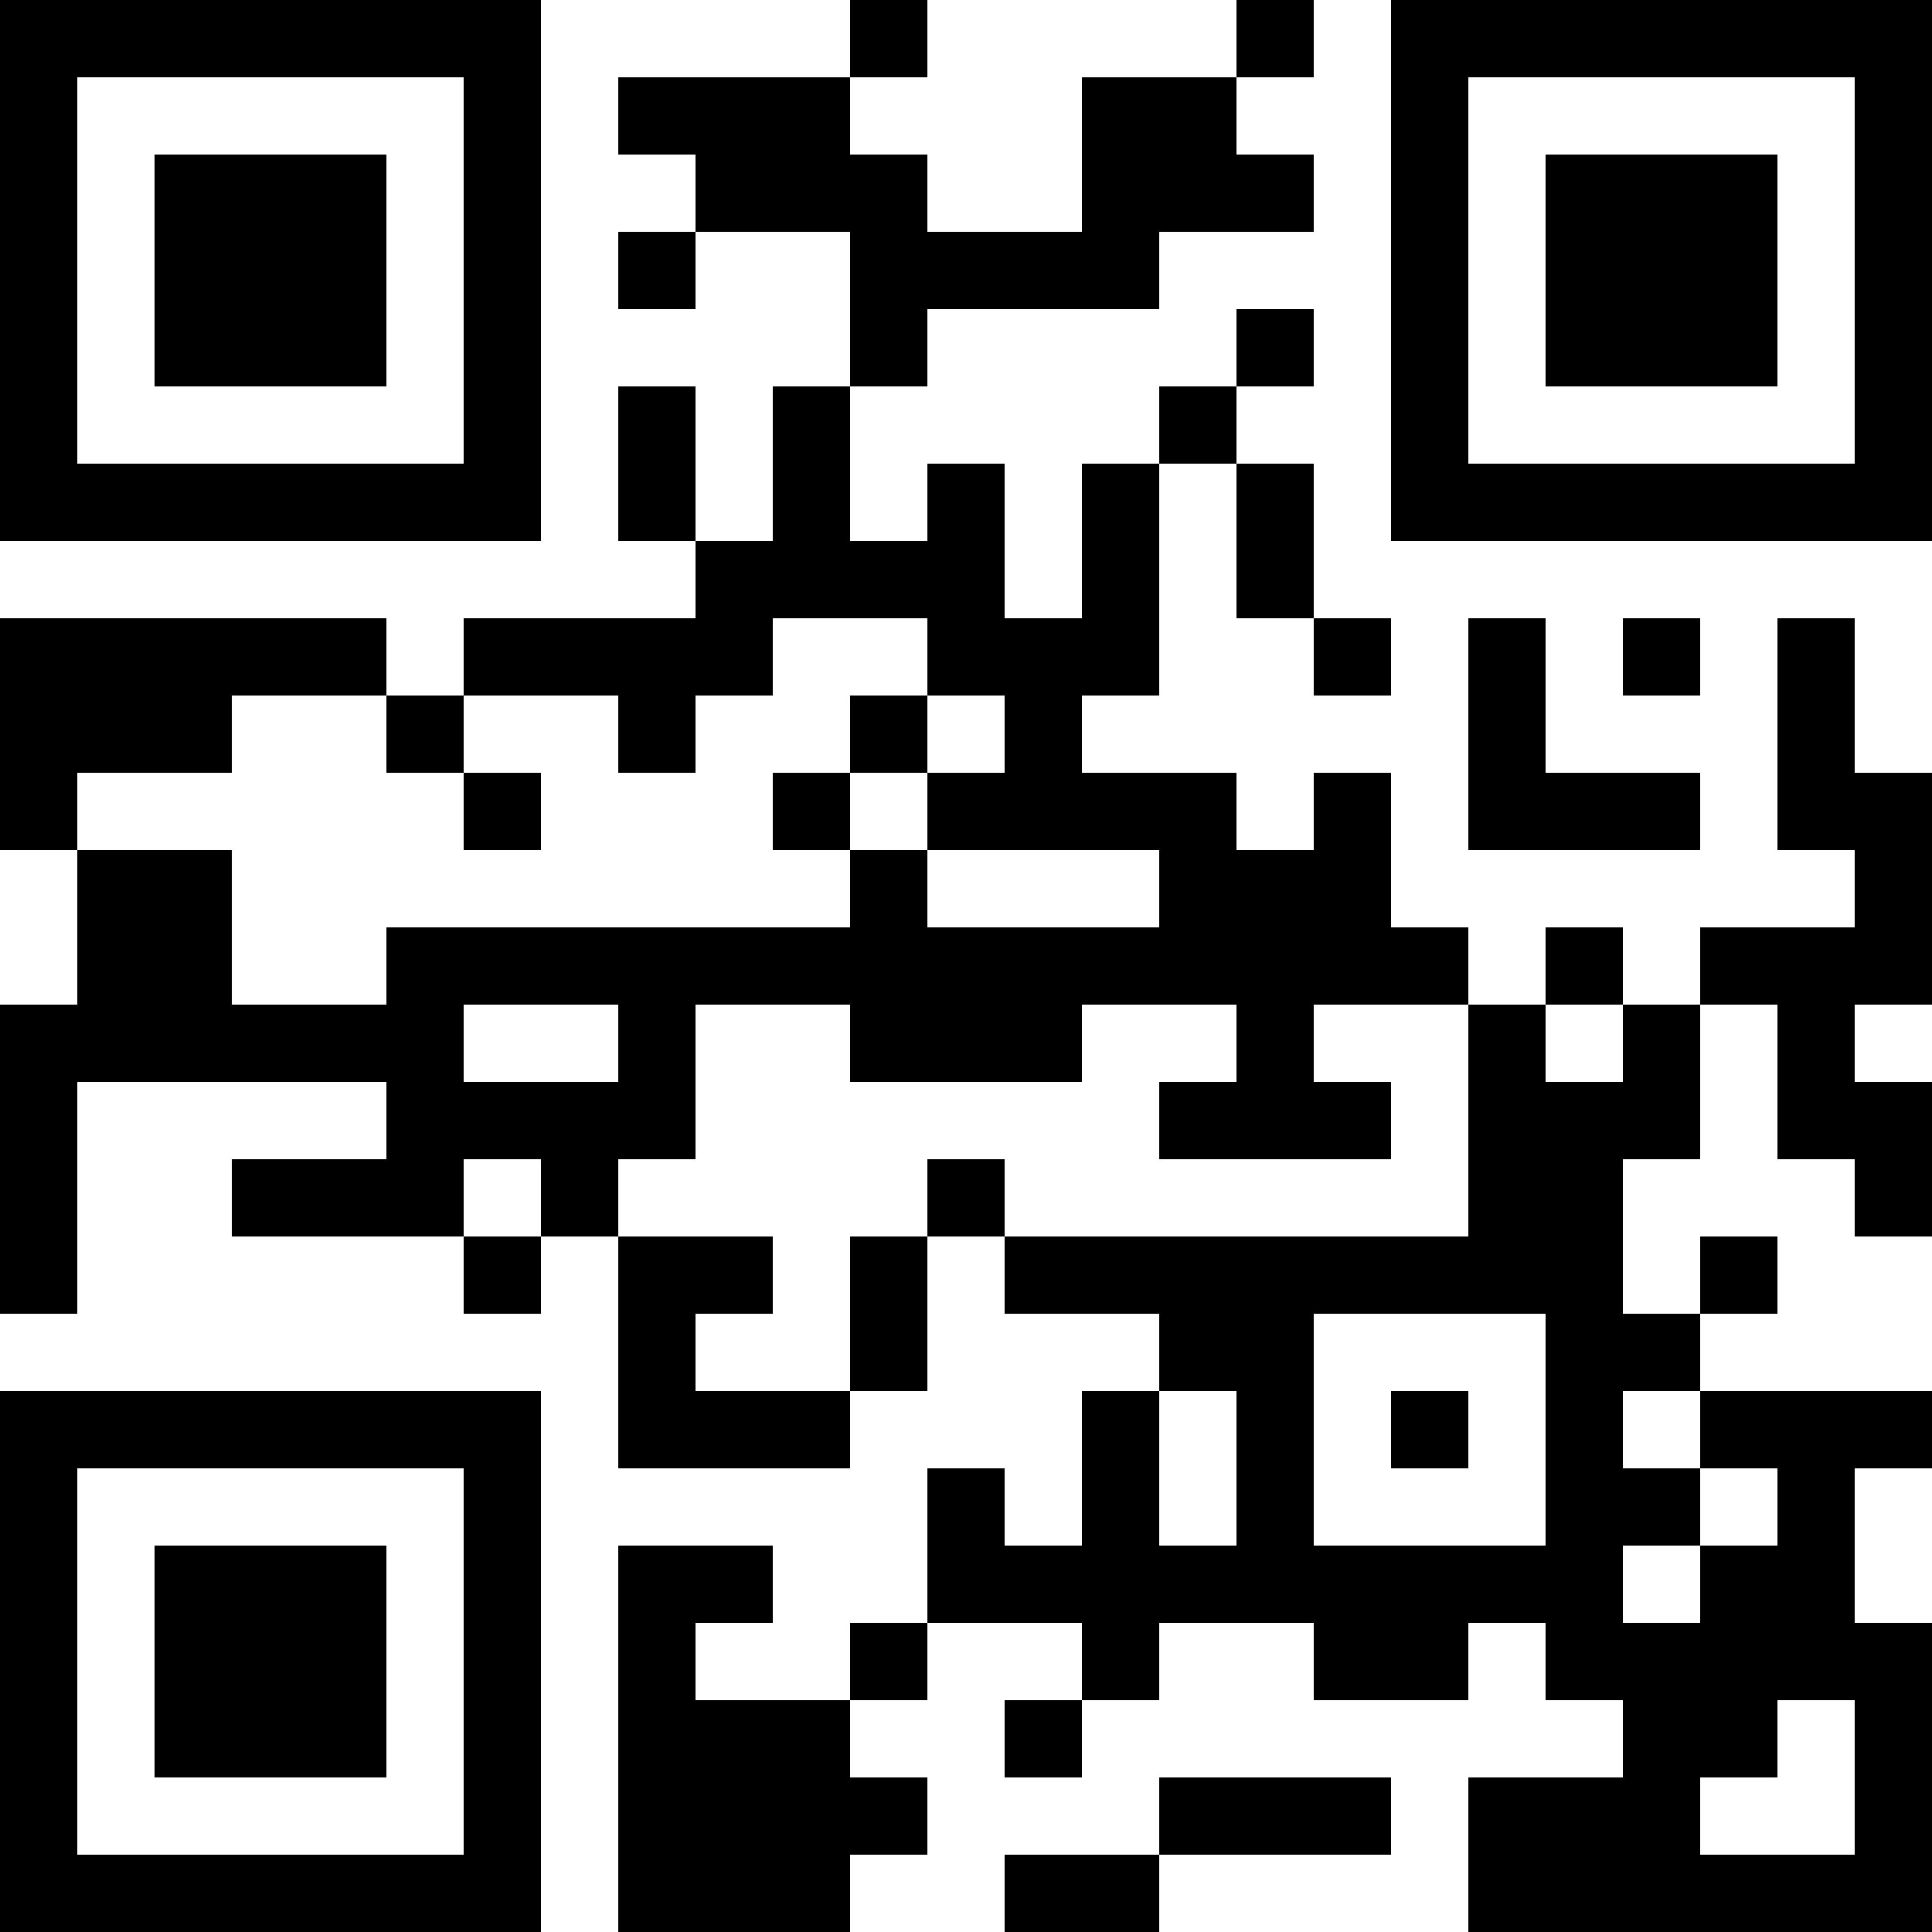
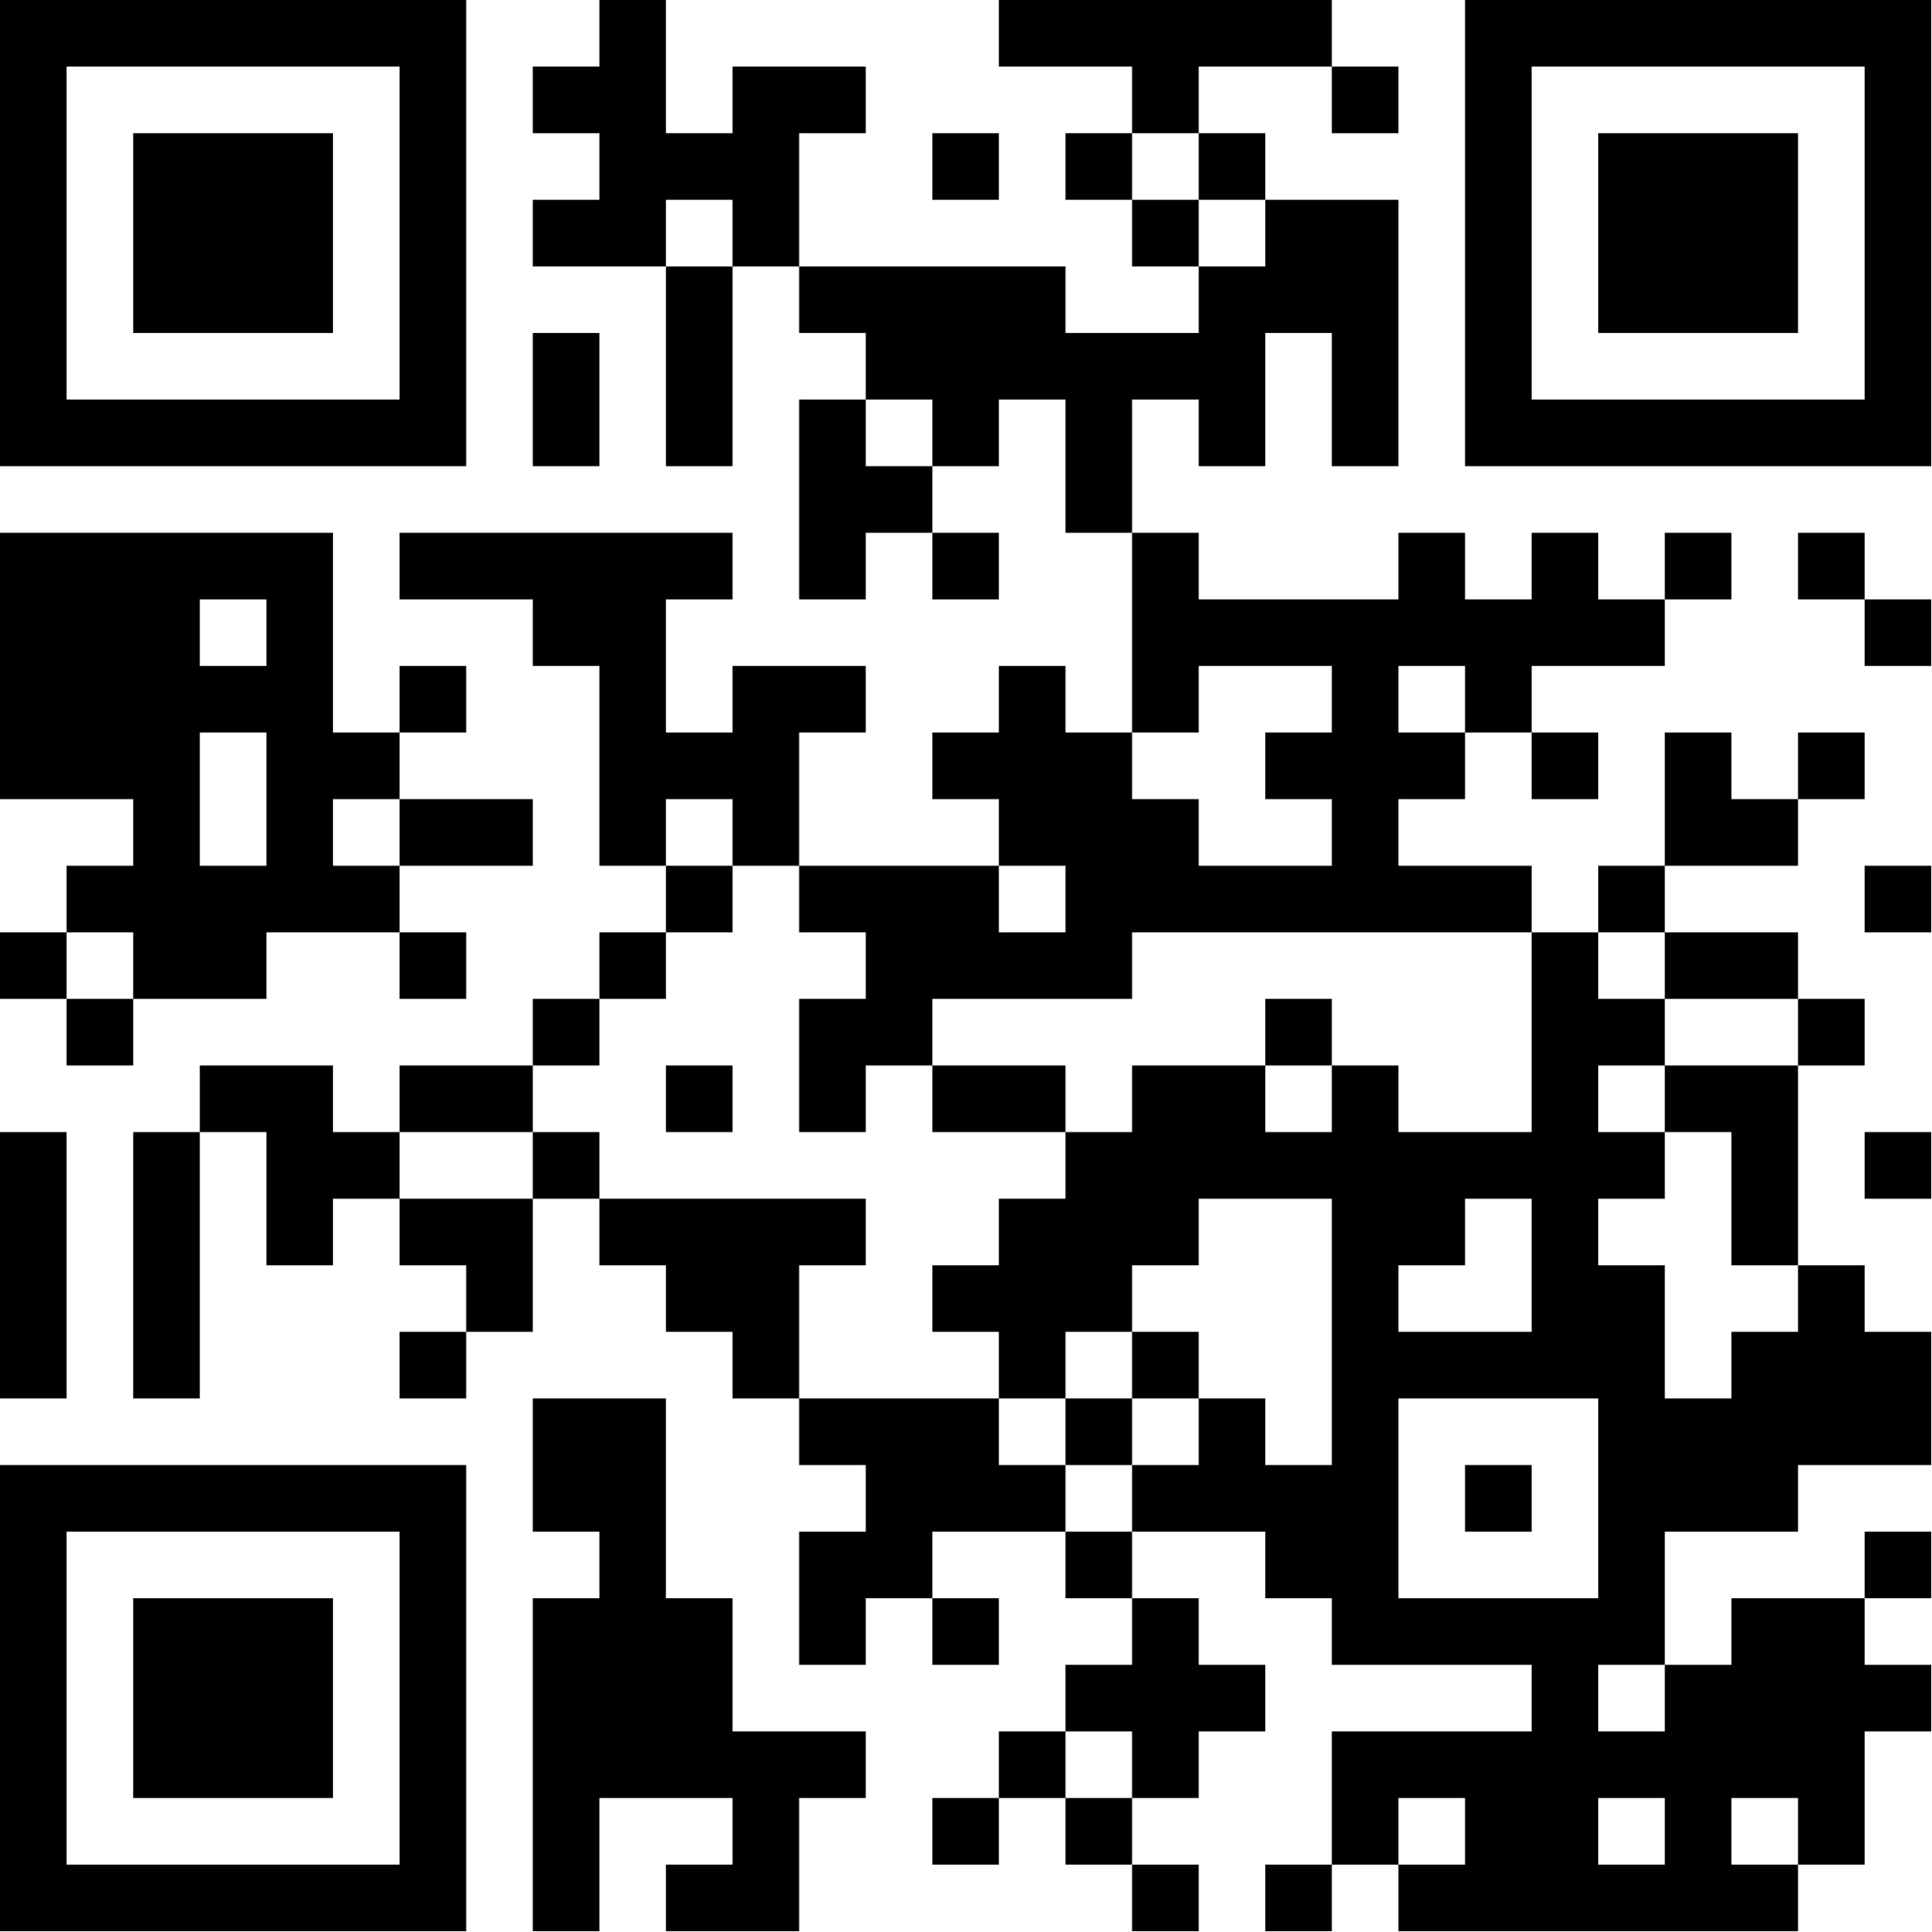
- <svg xmlns="http://www.w3.org/2000/svg" version="1.1" width="600" height="600">
-   <rect style="fill:rgb(255, 255, 255);fill-opacity:1" x="0" y="0" width="600" height="600" />
+ <svg xmlns="http://www.w3.org/2000/svg" version="1.1" width="580" height="580">
+   <rect style="fill:rgb(255, 255, 255);fill-opacity:1" x="0" y="0" width="580" height="580" />
  <g id="elements">
-     <path style="fill:rgb(0, 0, 0)" d="M 0,0 l 24,0 0,24 -24,0 z M 24,0 l 24,0 0,24 -24,0 z M 48,0 l 24,0 0,24 -24,0 z M 72,0 l 24,0 0,24 -24,0 z M 96,0 l 24,0 0,24 -24,0 z M 120,0 l 24,0 0,24 -24,0 z M 144,0 l 24,0 0,24 -24,0 z M 264,0 l 24,0 0,24 -24,0 z M 384,0 l 24,0 0,24 -24,0 z M 432,0 l 24,0 0,24 -24,0 z M 456,0 l 24,0 0,24 -24,0 z M 480,0 l 24,0 0,24 -24,0 z M 504,0 l 24,0 0,24 -24,0 z M 528,0 l 24,0 0,24 -24,0 z M 552,0 l 24,0 0,24 -24,0 z M 576,0 l 24,0 0,24 -24,0 z M 0,24 l 24,0 0,24 -24,0 z M 144,24 l 24,0 0,24 -24,0 z M 192,24 l 24,0 0,24 -24,0 z M 216,24 l 24,0 0,24 -24,0 z M 240,24 l 24,0 0,24 -24,0 z M 336,24 l 24,0 0,24 -24,0 z M 360,24 l 24,0 0,24 -24,0 z M 432,24 l 24,0 0,24 -24,0 z M 576,24 l 24,0 0,24 -24,0 z M 0,48 l 24,0 0,24 -24,0 z M 48,48 l 24,0 0,24 -24,0 z M 72,48 l 24,0 0,24 -24,0 z M 96,48 l 24,0 0,24 -24,0 z M 144,48 l 24,0 0,24 -24,0 z M 216,48 l 24,0 0,24 -24,0 z M 240,48 l 24,0 0,24 -24,0 z M 264,48 l 24,0 0,24 -24,0 z M 336,48 l 24,0 0,24 -24,0 z M 360,48 l 24,0 0,24 -24,0 z M 384,48 l 24,0 0,24 -24,0 z M 432,48 l 24,0 0,24 -24,0 z M 480,48 l 24,0 0,24 -24,0 z M 504,48 l 24,0 0,24 -24,0 z M 528,48 l 24,0 0,24 -24,0 z M 576,48 l 24,0 0,24 -24,0 z M 0,72 l 24,0 0,24 -24,0 z M 48,72 l 24,0 0,24 -24,0 z M 72,72 l 24,0 0,24 -24,0 z M 96,72 l 24,0 0,24 -24,0 z M 144,72 l 24,0 0,24 -24,0 z M 192,72 l 24,0 0,24 -24,0 z M 264,72 l 24,0 0,24 -24,0 z M 288,72 l 24,0 0,24 -24,0 z M 312,72 l 24,0 0,24 -24,0 z M 336,72 l 24,0 0,24 -24,0 z M 432,72 l 24,0 0,24 -24,0 z M 480,72 l 24,0 0,24 -24,0 z M 504,72 l 24,0 0,24 -24,0 z M 528,72 l 24,0 0,24 -24,0 z M 576,72 l 24,0 0,24 -24,0 z M 0,96 l 24,0 0,24 -24,0 z M 48,96 l 24,0 0,24 -24,0 z M 72,96 l 24,0 0,24 -24,0 z M 96,96 l 24,0 0,24 -24,0 z M 144,96 l 24,0 0,24 -24,0 z M 264,96 l 24,0 0,24 -24,0 z M 384,96 l 24,0 0,24 -24,0 z M 432,96 l 24,0 0,24 -24,0 z M 480,96 l 24,0 0,24 -24,0 z M 504,96 l 24,0 0,24 -24,0 z M 528,96 l 24,0 0,24 -24,0 z M 576,96 l 24,0 0,24 -24,0 z M 0,120 l 24,0 0,24 -24,0 z M 144,120 l 24,0 0,24 -24,0 z M 192,120 l 24,0 0,24 -24,0 z M 240,120 l 24,0 0,24 -24,0 z M 360,120 l 24,0 0,24 -24,0 z M 432,120 l 24,0 0,24 -24,0 z M 576,120 l 24,0 0,24 -24,0 z M 0,144 l 24,0 0,24 -24,0 z M 24,144 l 24,0 0,24 -24,0 z M 48,144 l 24,0 0,24 -24,0 z M 72,144 l 24,0 0,24 -24,0 z M 96,144 l 24,0 0,24 -24,0 z M 120,144 l 24,0 0,24 -24,0 z M 144,144 l 24,0 0,24 -24,0 z M 192,144 l 24,0 0,24 -24,0 z M 240,144 l 24,0 0,24 -24,0 z M 288,144 l 24,0 0,24 -24,0 z M 336,144 l 24,0 0,24 -24,0 z M 384,144 l 24,0 0,24 -24,0 z M 432,144 l 24,0 0,24 -24,0 z M 456,144 l 24,0 0,24 -24,0 z M 480,144 l 24,0 0,24 -24,0 z M 504,144 l 24,0 0,24 -24,0 z M 528,144 l 24,0 0,24 -24,0 z M 552,144 l 24,0 0,24 -24,0 z M 576,144 l 24,0 0,24 -24,0 z M 216,168 l 24,0 0,24 -24,0 z M 240,168 l 24,0 0,24 -24,0 z M 264,168 l 24,0 0,24 -24,0 z M 288,168 l 24,0 0,24 -24,0 z M 336,168 l 24,0 0,24 -24,0 z M 384,168 l 24,0 0,24 -24,0 z M 0,192 l 24,0 0,24 -24,0 z M 24,192 l 24,0 0,24 -24,0 z M 48,192 l 24,0 0,24 -24,0 z M 72,192 l 24,0 0,24 -24,0 z M 96,192 l 24,0 0,24 -24,0 z M 144,192 l 24,0 0,24 -24,0 z M 168,192 l 24,0 0,24 -24,0 z M 192,192 l 24,0 0,24 -24,0 z M 216,192 l 24,0 0,24 -24,0 z M 288,192 l 24,0 0,24 -24,0 z M 312,192 l 24,0 0,24 -24,0 z M 336,192 l 24,0 0,24 -24,0 z M 408,192 l 24,0 0,24 -24,0 z M 456,192 l 24,0 0,24 -24,0 z M 504,192 l 24,0 0,24 -24,0 z M 552,192 l 24,0 0,24 -24,0 z M 0,216 l 24,0 0,24 -24,0 z M 24,216 l 24,0 0,24 -24,0 z M 48,216 l 24,0 0,24 -24,0 z M 120,216 l 24,0 0,24 -24,0 z M 192,216 l 24,0 0,24 -24,0 z M 264,216 l 24,0 0,24 -24,0 z M 312,216 l 24,0 0,24 -24,0 z M 456,216 l 24,0 0,24 -24,0 z M 552,216 l 24,0 0,24 -24,0 z M 0,240 l 24,0 0,24 -24,0 z M 144,240 l 24,0 0,24 -24,0 z M 240,240 l 24,0 0,24 -24,0 z M 288,240 l 24,0 0,24 -24,0 z M 312,240 l 24,0 0,24 -24,0 z M 336,240 l 24,0 0,24 -24,0 z M 360,240 l 24,0 0,24 -24,0 z M 408,240 l 24,0 0,24 -24,0 z M 456,240 l 24,0 0,24 -24,0 z M 480,240 l 24,0 0,24 -24,0 z M 504,240 l 24,0 0,24 -24,0 z M 552,240 l 24,0 0,24 -24,0 z M 576,240 l 24,0 0,24 -24,0 z M 24,264 l 24,0 0,24 -24,0 z M 48,264 l 24,0 0,24 -24,0 z M 264,264 l 24,0 0,24 -24,0 z M 360,264 l 24,0 0,24 -24,0 z M 384,264 l 24,0 0,24 -24,0 z M 408,264 l 24,0 0,24 -24,0 z M 576,264 l 24,0 0,24 -24,0 z M 24,288 l 24,0 0,24 -24,0 z M 48,288 l 24,0 0,24 -24,0 z M 120,288 l 24,0 0,24 -24,0 z M 144,288 l 24,0 0,24 -24,0 z M 168,288 l 24,0 0,24 -24,0 z M 192,288 l 24,0 0,24 -24,0 z M 216,288 l 24,0 0,24 -24,0 z M 240,288 l 24,0 0,24 -24,0 z M 264,288 l 24,0 0,24 -24,0 z M 288,288 l 24,0 0,24 -24,0 z M 312,288 l 24,0 0,24 -24,0 z M 336,288 l 24,0 0,24 -24,0 z M 360,288 l 24,0 0,24 -24,0 z M 384,288 l 24,0 0,24 -24,0 z M 408,288 l 24,0 0,24 -24,0 z M 432,288 l 24,0 0,24 -24,0 z M 480,288 l 24,0 0,24 -24,0 z M 528,288 l 24,0 0,24 -24,0 z M 552,288 l 24,0 0,24 -24,0 z M 576,288 l 24,0 0,24 -24,0 z M 0,312 l 24,0 0,24 -24,0 z M 24,312 l 24,0 0,24 -24,0 z M 48,312 l 24,0 0,24 -24,0 z M 72,312 l 24,0 0,24 -24,0 z M 96,312 l 24,0 0,24 -24,0 z M 120,312 l 24,0 0,24 -24,0 z M 192,312 l 24,0 0,24 -24,0 z M 264,312 l 24,0 0,24 -24,0 z M 288,312 l 24,0 0,24 -24,0 z M 312,312 l 24,0 0,24 -24,0 z M 384,312 l 24,0 0,24 -24,0 z M 456,312 l 24,0 0,24 -24,0 z M 504,312 l 24,0 0,24 -24,0 z M 552,312 l 24,0 0,24 -24,0 z M 0,336 l 24,0 0,24 -24,0 z M 120,336 l 24,0 0,24 -24,0 z M 144,336 l 24,0 0,24 -24,0 z M 168,336 l 24,0 0,24 -24,0 z M 192,336 l 24,0 0,24 -24,0 z M 360,336 l 24,0 0,24 -24,0 z M 384,336 l 24,0 0,24 -24,0 z M 408,336 l 24,0 0,24 -24,0 z M 456,336 l 24,0 0,24 -24,0 z M 480,336 l 24,0 0,24 -24,0 z M 504,336 l 24,0 0,24 -24,0 z M 552,336 l 24,0 0,24 -24,0 z M 576,336 l 24,0 0,24 -24,0 z M 0,360 l 24,0 0,24 -24,0 z M 72,360 l 24,0 0,24 -24,0 z M 96,360 l 24,0 0,24 -24,0 z M 120,360 l 24,0 0,24 -24,0 z M 168,360 l 24,0 0,24 -24,0 z M 288,360 l 24,0 0,24 -24,0 z M 456,360 l 24,0 0,24 -24,0 z M 480,360 l 24,0 0,24 -24,0 z M 576,360 l 24,0 0,24 -24,0 z M 0,384 l 24,0 0,24 -24,0 z M 144,384 l 24,0 0,24 -24,0 z M 192,384 l 24,0 0,24 -24,0 z M 216,384 l 24,0 0,24 -24,0 z M 264,384 l 24,0 0,24 -24,0 z M 312,384 l 24,0 0,24 -24,0 z M 336,384 l 24,0 0,24 -24,0 z M 360,384 l 24,0 0,24 -24,0 z M 384,384 l 24,0 0,24 -24,0 z M 408,384 l 24,0 0,24 -24,0 z M 432,384 l 24,0 0,24 -24,0 z M 456,384 l 24,0 0,24 -24,0 z M 480,384 l 24,0 0,24 -24,0 z M 528,384 l 24,0 0,24 -24,0 z M 192,408 l 24,0 0,24 -24,0 z M 264,408 l 24,0 0,24 -24,0 z M 360,408 l 24,0 0,24 -24,0 z M 384,408 l 24,0 0,24 -24,0 z M 480,408 l 24,0 0,24 -24,0 z M 504,408 l 24,0 0,24 -24,0 z M 0,432 l 24,0 0,24 -24,0 z M 24,432 l 24,0 0,24 -24,0 z M 48,432 l 24,0 0,24 -24,0 z M 72,432 l 24,0 0,24 -24,0 z M 96,432 l 24,0 0,24 -24,0 z M 120,432 l 24,0 0,24 -24,0 z M 144,432 l 24,0 0,24 -24,0 z M 192,432 l 24,0 0,24 -24,0 z M 216,432 l 24,0 0,24 -24,0 z M 240,432 l 24,0 0,24 -24,0 z M 336,432 l 24,0 0,24 -24,0 z M 384,432 l 24,0 0,24 -24,0 z M 432,432 l 24,0 0,24 -24,0 z M 480,432 l 24,0 0,24 -24,0 z M 528,432 l 24,0 0,24 -24,0 z M 552,432 l 24,0 0,24 -24,0 z M 576,432 l 24,0 0,24 -24,0 z M 0,456 l 24,0 0,24 -24,0 z M 144,456 l 24,0 0,24 -24,0 z M 288,456 l 24,0 0,24 -24,0 z M 336,456 l 24,0 0,24 -24,0 z M 384,456 l 24,0 0,24 -24,0 z M 480,456 l 24,0 0,24 -24,0 z M 504,456 l 24,0 0,24 -24,0 z M 552,456 l 24,0 0,24 -24,0 z M 0,480 l 24,0 0,24 -24,0 z M 48,480 l 24,0 0,24 -24,0 z M 72,480 l 24,0 0,24 -24,0 z M 96,480 l 24,0 0,24 -24,0 z M 144,480 l 24,0 0,24 -24,0 z M 192,480 l 24,0 0,24 -24,0 z M 216,480 l 24,0 0,24 -24,0 z M 288,480 l 24,0 0,24 -24,0 z M 312,480 l 24,0 0,24 -24,0 z M 336,480 l 24,0 0,24 -24,0 z M 360,480 l 24,0 0,24 -24,0 z M 384,480 l 24,0 0,24 -24,0 z M 408,480 l 24,0 0,24 -24,0 z M 432,480 l 24,0 0,24 -24,0 z M 456,480 l 24,0 0,24 -24,0 z M 480,480 l 24,0 0,24 -24,0 z M 528,480 l 24,0 0,24 -24,0 z M 552,480 l 24,0 0,24 -24,0 z M 0,504 l 24,0 0,24 -24,0 z M 48,504 l 24,0 0,24 -24,0 z M 72,504 l 24,0 0,24 -24,0 z M 96,504 l 24,0 0,24 -24,0 z M 144,504 l 24,0 0,24 -24,0 z M 192,504 l 24,0 0,24 -24,0 z M 264,504 l 24,0 0,24 -24,0 z M 336,504 l 24,0 0,24 -24,0 z M 408,504 l 24,0 0,24 -24,0 z M 432,504 l 24,0 0,24 -24,0 z M 480,504 l 24,0 0,24 -24,0 z M 504,504 l 24,0 0,24 -24,0 z M 528,504 l 24,0 0,24 -24,0 z M 552,504 l 24,0 0,24 -24,0 z M 576,504 l 24,0 0,24 -24,0 z M 0,528 l 24,0 0,24 -24,0 z M 48,528 l 24,0 0,24 -24,0 z M 72,528 l 24,0 0,24 -24,0 z M 96,528 l 24,0 0,24 -24,0 z M 144,528 l 24,0 0,24 -24,0 z M 192,528 l 24,0 0,24 -24,0 z M 216,528 l 24,0 0,24 -24,0 z M 240,528 l 24,0 0,24 -24,0 z M 312,528 l 24,0 0,24 -24,0 z M 504,528 l 24,0 0,24 -24,0 z M 528,528 l 24,0 0,24 -24,0 z M 576,528 l 24,0 0,24 -24,0 z M 0,552 l 24,0 0,24 -24,0 z M 144,552 l 24,0 0,24 -24,0 z M 192,552 l 24,0 0,24 -24,0 z M 216,552 l 24,0 0,24 -24,0 z M 240,552 l 24,0 0,24 -24,0 z M 264,552 l 24,0 0,24 -24,0 z M 360,552 l 24,0 0,24 -24,0 z M 384,552 l 24,0 0,24 -24,0 z M 408,552 l 24,0 0,24 -24,0 z M 456,552 l 24,0 0,24 -24,0 z M 480,552 l 24,0 0,24 -24,0 z M 504,552 l 24,0 0,24 -24,0 z M 576,552 l 24,0 0,24 -24,0 z M 0,576 l 24,0 0,24 -24,0 z M 24,576 l 24,0 0,24 -24,0 z M 48,576 l 24,0 0,24 -24,0 z M 72,576 l 24,0 0,24 -24,0 z M 96,576 l 24,0 0,24 -24,0 z M 120,576 l 24,0 0,24 -24,0 z M 144,576 l 24,0 0,24 -24,0 z M 192,576 l 24,0 0,24 -24,0 z M 216,576 l 24,0 0,24 -24,0 z M 240,576 l 24,0 0,24 -24,0 z M 312,576 l 24,0 0,24 -24,0 z M 336,576 l 24,0 0,24 -24,0 z M 456,576 l 24,0 0,24 -24,0 z M 480,576 l 24,0 0,24 -24,0 z M 504,576 l 24,0 0,24 -24,0 z M 528,576 l 24,0 0,24 -24,0 z M 552,576 l 24,0 0,24 -24,0 z M 576,576 l 24,0 0,24 -24,0 z " />
+     <path style="fill:rgb(0, 0, 0)" d="M 0,0 l 20,0 0,20 -20,0 z M 20,0 l 20,0 0,20 -20,0 z M 40,0 l 20,0 0,20 -20,0 z M 60,0 l 20,0 0,20 -20,0 z M 80,0 l 20,0 0,20 -20,0 z M 100,0 l 20,0 0,20 -20,0 z M 120,0 l 20,0 0,20 -20,0 z M 180,0 l 20,0 0,20 -20,0 z M 300,0 l 20,0 0,20 -20,0 z M 320,0 l 20,0 0,20 -20,0 z M 340,0 l 20,0 0,20 -20,0 z M 360,0 l 20,0 0,20 -20,0 z M 380,0 l 20,0 0,20 -20,0 z M 440,0 l 20,0 0,20 -20,0 z M 460,0 l 20,0 0,20 -20,0 z M 480,0 l 20,0 0,20 -20,0 z M 500,0 l 20,0 0,20 -20,0 z M 520,0 l 20,0 0,20 -20,0 z M 540,0 l 20,0 0,20 -20,0 z M 560,0 l 20,0 0,20 -20,0 z M 0,20 l 20,0 0,20 -20,0 z M 120,20 l 20,0 0,20 -20,0 z M 160,20 l 20,0 0,20 -20,0 z M 180,20 l 20,0 0,20 -20,0 z M 220,20 l 20,0 0,20 -20,0 z M 240,20 l 20,0 0,20 -20,0 z M 340,20 l 20,0 0,20 -20,0 z M 400,20 l 20,0 0,20 -20,0 z M 440,20 l 20,0 0,20 -20,0 z M 560,20 l 20,0 0,20 -20,0 z M 0,40 l 20,0 0,20 -20,0 z M 40,40 l 20,0 0,20 -20,0 z M 60,40 l 20,0 0,20 -20,0 z M 80,40 l 20,0 0,20 -20,0 z M 120,40 l 20,0 0,20 -20,0 z M 180,40 l 20,0 0,20 -20,0 z M 200,40 l 20,0 0,20 -20,0 z M 220,40 l 20,0 0,20 -20,0 z M 280,40 l 20,0 0,20 -20,0 z M 320,40 l 20,0 0,20 -20,0 z M 360,40 l 20,0 0,20 -20,0 z M 440,40 l 20,0 0,20 -20,0 z M 480,40 l 20,0 0,20 -20,0 z M 500,40 l 20,0 0,20 -20,0 z M 520,40 l 20,0 0,20 -20,0 z M 560,40 l 20,0 0,20 -20,0 z M 0,60 l 20,0 0,20 -20,0 z M 40,60 l 20,0 0,20 -20,0 z M 60,60 l 20,0 0,20 -20,0 z M 80,60 l 20,0 0,20 -20,0 z M 120,60 l 20,0 0,20 -20,0 z M 160,60 l 20,0 0,20 -20,0 z M 180,60 l 20,0 0,20 -20,0 z M 220,60 l 20,0 0,20 -20,0 z M 340,60 l 20,0 0,20 -20,0 z M 380,60 l 20,0 0,20 -20,0 z M 400,60 l 20,0 0,20 -20,0 z M 440,60 l 20,0 0,20 -20,0 z M 480,60 l 20,0 0,20 -20,0 z M 500,60 l 20,0 0,20 -20,0 z M 520,60 l 20,0 0,20 -20,0 z M 560,60 l 20,0 0,20 -20,0 z M 0,80 l 20,0 0,20 -20,0 z M 40,80 l 20,0 0,20 -20,0 z M 60,80 l 20,0 0,20 -20,0 z M 80,80 l 20,0 0,20 -20,0 z M 120,80 l 20,0 0,20 -20,0 z M 200,80 l 20,0 0,20 -20,0 z M 240,80 l 20,0 0,20 -20,0 z M 260,80 l 20,0 0,20 -20,0 z M 280,80 l 20,0 0,20 -20,0 z M 300,80 l 20,0 0,20 -20,0 z M 360,80 l 20,0 0,20 -20,0 z M 380,80 l 20,0 0,20 -20,0 z M 400,80 l 20,0 0,20 -20,0 z M 440,80 l 20,0 0,20 -20,0 z M 480,80 l 20,0 0,20 -20,0 z M 500,80 l 20,0 0,20 -20,0 z M 520,80 l 20,0 0,20 -20,0 z M 560,80 l 20,0 0,20 -20,0 z M 0,100 l 20,0 0,20 -20,0 z M 120,100 l 20,0 0,20 -20,0 z M 160,100 l 20,0 0,20 -20,0 z M 200,100 l 20,0 0,20 -20,0 z M 260,100 l 20,0 0,20 -20,0 z M 280,100 l 20,0 0,20 -20,0 z M 300,100 l 20,0 0,20 -20,0 z M 320,100 l 20,0 0,20 -20,0 z M 340,100 l 20,0 0,20 -20,0 z M 360,100 l 20,0 0,20 -20,0 z M 400,100 l 20,0 0,20 -20,0 z M 440,100 l 20,0 0,20 -20,0 z M 560,100 l 20,0 0,20 -20,0 z M 0,120 l 20,0 0,20 -20,0 z M 20,120 l 20,0 0,20 -20,0 z M 40,120 l 20,0 0,20 -20,0 z M 60,120 l 20,0 0,20 -20,0 z M 80,120 l 20,0 0,20 -20,0 z M 100,120 l 20,0 0,20 -20,0 z M 120,120 l 20,0 0,20 -20,0 z M 160,120 l 20,0 0,20 -20,0 z M 200,120 l 20,0 0,20 -20,0 z M 240,120 l 20,0 0,20 -20,0 z M 280,120 l 20,0 0,20 -20,0 z M 320,120 l 20,0 0,20 -20,0 z M 360,120 l 20,0 0,20 -20,0 z M 400,120 l 20,0 0,20 -20,0 z M 440,120 l 20,0 0,20 -20,0 z M 460,120 l 20,0 0,20 -20,0 z M 480,120 l 20,0 0,20 -20,0 z M 500,120 l 20,0 0,20 -20,0 z M 520,120 l 20,0 0,20 -20,0 z M 540,120 l 20,0 0,20 -20,0 z M 560,120 l 20,0 0,20 -20,0 z M 240,140 l 20,0 0,20 -20,0 z M 260,140 l 20,0 0,20 -20,0 z M 320,140 l 20,0 0,20 -20,0 z M 0,160 l 20,0 0,20 -20,0 z M 20,160 l 20,0 0,20 -20,0 z M 40,160 l 20,0 0,20 -20,0 z M 60,160 l 20,0 0,20 -20,0 z M 80,160 l 20,0 0,20 -20,0 z M 120,160 l 20,0 0,20 -20,0 z M 140,160 l 20,0 0,20 -20,0 z M 160,160 l 20,0 0,20 -20,0 z M 180,160 l 20,0 0,20 -20,0 z M 200,160 l 20,0 0,20 -20,0 z M 240,160 l 20,0 0,20 -20,0 z M 280,160 l 20,0 0,20 -20,0 z M 340,160 l 20,0 0,20 -20,0 z M 420,160 l 20,0 0,20 -20,0 z M 460,160 l 20,0 0,20 -20,0 z M 500,160 l 20,0 0,20 -20,0 z M 540,160 l 20,0 0,20 -20,0 z M 0,180 l 20,0 0,20 -20,0 z M 20,180 l 20,0 0,20 -20,0 z M 40,180 l 20,0 0,20 -20,0 z M 80,180 l 20,0 0,20 -20,0 z M 160,180 l 20,0 0,20 -20,0 z M 180,180 l 20,0 0,20 -20,0 z M 340,180 l 20,0 0,20 -20,0 z M 360,180 l 20,0 0,20 -20,0 z M 380,180 l 20,0 0,20 -20,0 z M 400,180 l 20,0 0,20 -20,0 z M 420,180 l 20,0 0,20 -20,0 z M 440,180 l 20,0 0,20 -20,0 z M 460,180 l 20,0 0,20 -20,0 z M 480,180 l 20,0 0,20 -20,0 z M 560,180 l 20,0 0,20 -20,0 z M 0,200 l 20,0 0,20 -20,0 z M 20,200 l 20,0 0,20 -20,0 z M 40,200 l 20,0 0,20 -20,0 z M 60,200 l 20,0 0,20 -20,0 z M 80,200 l 20,0 0,20 -20,0 z M 120,200 l 20,0 0,20 -20,0 z M 180,200 l 20,0 0,20 -20,0 z M 220,200 l 20,0 0,20 -20,0 z M 240,200 l 20,0 0,20 -20,0 z M 300,200 l 20,0 0,20 -20,0 z M 340,200 l 20,0 0,20 -20,0 z M 400,200 l 20,0 0,20 -20,0 z M 440,200 l 20,0 0,20 -20,0 z M 0,220 l 20,0 0,20 -20,0 z M 20,220 l 20,0 0,20 -20,0 z M 40,220 l 20,0 0,20 -20,0 z M 80,220 l 20,0 0,20 -20,0 z M 100,220 l 20,0 0,20 -20,0 z M 180,220 l 20,0 0,20 -20,0 z M 200,220 l 20,0 0,20 -20,0 z M 220,220 l 20,0 0,20 -20,0 z M 280,220 l 20,0 0,20 -20,0 z M 300,220 l 20,0 0,20 -20,0 z M 320,220 l 20,0 0,20 -20,0 z M 380,220 l 20,0 0,20 -20,0 z M 400,220 l 20,0 0,20 -20,0 z M 420,220 l 20,0 0,20 -20,0 z M 460,220 l 20,0 0,20 -20,0 z M 500,220 l 20,0 0,20 -20,0 z M 540,220 l 20,0 0,20 -20,0 z M 40,240 l 20,0 0,20 -20,0 z M 80,240 l 20,0 0,20 -20,0 z M 120,240 l 20,0 0,20 -20,0 z M 140,240 l 20,0 0,20 -20,0 z M 180,240 l 20,0 0,20 -20,0 z M 220,240 l 20,0 0,20 -20,0 z M 300,240 l 20,0 0,20 -20,0 z M 320,240 l 20,0 0,20 -20,0 z M 340,240 l 20,0 0,20 -20,0 z M 400,240 l 20,0 0,20 -20,0 z M 500,240 l 20,0 0,20 -20,0 z M 520,240 l 20,0 0,20 -20,0 z M 20,260 l 20,0 0,20 -20,0 z M 40,260 l 20,0 0,20 -20,0 z M 60,260 l 20,0 0,20 -20,0 z M 80,260 l 20,0 0,20 -20,0 z M 100,260 l 20,0 0,20 -20,0 z M 200,260 l 20,0 0,20 -20,0 z M 240,260 l 20,0 0,20 -20,0 z M 260,260 l 20,0 0,20 -20,0 z M 280,260 l 20,0 0,20 -20,0 z M 320,260 l 20,0 0,20 -20,0 z M 340,260 l 20,0 0,20 -20,0 z M 360,260 l 20,0 0,20 -20,0 z M 380,260 l 20,0 0,20 -20,0 z M 400,260 l 20,0 0,20 -20,0 z M 420,260 l 20,0 0,20 -20,0 z M 440,260 l 20,0 0,20 -20,0 z M 480,260 l 20,0 0,20 -20,0 z M 560,260 l 20,0 0,20 -20,0 z M 0,280 l 20,0 0,20 -20,0 z M 40,280 l 20,0 0,20 -20,0 z M 60,280 l 20,0 0,20 -20,0 z M 120,280 l 20,0 0,20 -20,0 z M 180,280 l 20,0 0,20 -20,0 z M 260,280 l 20,0 0,20 -20,0 z M 280,280 l 20,0 0,20 -20,0 z M 300,280 l 20,0 0,20 -20,0 z M 320,280 l 20,0 0,20 -20,0 z M 460,280 l 20,0 0,20 -20,0 z M 500,280 l 20,0 0,20 -20,0 z M 520,280 l 20,0 0,20 -20,0 z M 20,300 l 20,0 0,20 -20,0 z M 160,300 l 20,0 0,20 -20,0 z M 240,300 l 20,0 0,20 -20,0 z M 260,300 l 20,0 0,20 -20,0 z M 380,300 l 20,0 0,20 -20,0 z M 460,300 l 20,0 0,20 -20,0 z M 480,300 l 20,0 0,20 -20,0 z M 540,300 l 20,0 0,20 -20,0 z M 60,320 l 20,0 0,20 -20,0 z M 80,320 l 20,0 0,20 -20,0 z M 120,320 l 20,0 0,20 -20,0 z M 140,320 l 20,0 0,20 -20,0 z M 200,320 l 20,0 0,20 -20,0 z M 240,320 l 20,0 0,20 -20,0 z M 280,320 l 20,0 0,20 -20,0 z M 300,320 l 20,0 0,20 -20,0 z M 340,320 l 20,0 0,20 -20,0 z M 360,320 l 20,0 0,20 -20,0 z M 400,320 l 20,0 0,20 -20,0 z M 460,320 l 20,0 0,20 -20,0 z M 500,320 l 20,0 0,20 -20,0 z M 520,320 l 20,0 0,20 -20,0 z M 0,340 l 20,0 0,20 -20,0 z M 40,340 l 20,0 0,20 -20,0 z M 80,340 l 20,0 0,20 -20,0 z M 100,340 l 20,0 0,20 -20,0 z M 160,340 l 20,0 0,20 -20,0 z M 320,340 l 20,0 0,20 -20,0 z M 340,340 l 20,0 0,20 -20,0 z M 360,340 l 20,0 0,20 -20,0 z M 380,340 l 20,0 0,20 -20,0 z M 400,340 l 20,0 0,20 -20,0 z M 420,340 l 20,0 0,20 -20,0 z M 440,340 l 20,0 0,20 -20,0 z M 460,340 l 20,0 0,20 -20,0 z M 480,340 l 20,0 0,20 -20,0 z M 520,340 l 20,0 0,20 -20,0 z M 560,340 l 20,0 0,20 -20,0 z M 0,360 l 20,0 0,20 -20,0 z M 40,360 l 20,0 0,20 -20,0 z M 80,360 l 20,0 0,20 -20,0 z M 120,360 l 20,0 0,20 -20,0 z M 140,360 l 20,0 0,20 -20,0 z M 180,360 l 20,0 0,20 -20,0 z M 200,360 l 20,0 0,20 -20,0 z M 220,360 l 20,0 0,20 -20,0 z M 240,360 l 20,0 0,20 -20,0 z M 300,360 l 20,0 0,20 -20,0 z M 320,360 l 20,0 0,20 -20,0 z M 340,360 l 20,0 0,20 -20,0 z M 400,360 l 20,0 0,20 -20,0 z M 420,360 l 20,0 0,20 -20,0 z M 460,360 l 20,0 0,20 -20,0 z M 520,360 l 20,0 0,20 -20,0 z M 0,380 l 20,0 0,20 -20,0 z M 40,380 l 20,0 0,20 -20,0 z M 140,380 l 20,0 0,20 -20,0 z M 200,380 l 20,0 0,20 -20,0 z M 220,380 l 20,0 0,20 -20,0 z M 280,380 l 20,0 0,20 -20,0 z M 300,380 l 20,0 0,20 -20,0 z M 320,380 l 20,0 0,20 -20,0 z M 400,380 l 20,0 0,20 -20,0 z M 460,380 l 20,0 0,20 -20,0 z M 480,380 l 20,0 0,20 -20,0 z M 540,380 l 20,0 0,20 -20,0 z M 0,400 l 20,0 0,20 -20,0 z M 40,400 l 20,0 0,20 -20,0 z M 120,400 l 20,0 0,20 -20,0 z M 220,400 l 20,0 0,20 -20,0 z M 300,400 l 20,0 0,20 -20,0 z M 340,400 l 20,0 0,20 -20,0 z M 400,400 l 20,0 0,20 -20,0 z M 420,400 l 20,0 0,20 -20,0 z M 440,400 l 20,0 0,20 -20,0 z M 460,400 l 20,0 0,20 -20,0 z M 480,400 l 20,0 0,20 -20,0 z M 520,400 l 20,0 0,20 -20,0 z M 540,400 l 20,0 0,20 -20,0 z M 560,400 l 20,0 0,20 -20,0 z M 160,420 l 20,0 0,20 -20,0 z M 180,420 l 20,0 0,20 -20,0 z M 240,420 l 20,0 0,20 -20,0 z M 260,420 l 20,0 0,20 -20,0 z M 280,420 l 20,0 0,20 -20,0 z M 320,420 l 20,0 0,20 -20,0 z M 360,420 l 20,0 0,20 -20,0 z M 400,420 l 20,0 0,20 -20,0 z M 480,420 l 20,0 0,20 -20,0 z M 500,420 l 20,0 0,20 -20,0 z M 520,420 l 20,0 0,20 -20,0 z M 540,420 l 20,0 0,20 -20,0 z M 560,420 l 20,0 0,20 -20,0 z M 0,440 l 20,0 0,20 -20,0 z M 20,440 l 20,0 0,20 -20,0 z M 40,440 l 20,0 0,20 -20,0 z M 60,440 l 20,0 0,20 -20,0 z M 80,440 l 20,0 0,20 -20,0 z M 100,440 l 20,0 0,20 -20,0 z M 120,440 l 20,0 0,20 -20,0 z M 160,440 l 20,0 0,20 -20,0 z M 180,440 l 20,0 0,20 -20,0 z M 260,440 l 20,0 0,20 -20,0 z M 280,440 l 20,0 0,20 -20,0 z M 300,440 l 20,0 0,20 -20,0 z M 340,440 l 20,0 0,20 -20,0 z M 360,440 l 20,0 0,20 -20,0 z M 380,440 l 20,0 0,20 -20,0 z M 400,440 l 20,0 0,20 -20,0 z M 440,440 l 20,0 0,20 -20,0 z M 480,440 l 20,0 0,20 -20,0 z M 500,440 l 20,0 0,20 -20,0 z M 520,440 l 20,0 0,20 -20,0 z M 0,460 l 20,0 0,20 -20,0 z M 120,460 l 20,0 0,20 -20,0 z M 180,460 l 20,0 0,20 -20,0 z M 240,460 l 20,0 0,20 -20,0 z M 260,460 l 20,0 0,20 -20,0 z M 320,460 l 20,0 0,20 -20,0 z M 380,460 l 20,0 0,20 -20,0 z M 400,460 l 20,0 0,20 -20,0 z M 480,460 l 20,0 0,20 -20,0 z M 560,460 l 20,0 0,20 -20,0 z M 0,480 l 20,0 0,20 -20,0 z M 40,480 l 20,0 0,20 -20,0 z M 60,480 l 20,0 0,20 -20,0 z M 80,480 l 20,0 0,20 -20,0 z M 120,480 l 20,0 0,20 -20,0 z M 160,480 l 20,0 0,20 -20,0 z M 180,480 l 20,0 0,20 -20,0 z M 200,480 l 20,0 0,20 -20,0 z M 240,480 l 20,0 0,20 -20,0 z M 280,480 l 20,0 0,20 -20,0 z M 340,480 l 20,0 0,20 -20,0 z M 400,480 l 20,0 0,20 -20,0 z M 420,480 l 20,0 0,20 -20,0 z M 440,480 l 20,0 0,20 -20,0 z M 460,480 l 20,0 0,20 -20,0 z M 480,480 l 20,0 0,20 -20,0 z M 520,480 l 20,0 0,20 -20,0 z M 540,480 l 20,0 0,20 -20,0 z M 0,500 l 20,0 0,20 -20,0 z M 40,500 l 20,0 0,20 -20,0 z M 60,500 l 20,0 0,20 -20,0 z M 80,500 l 20,0 0,20 -20,0 z M 120,500 l 20,0 0,20 -20,0 z M 160,500 l 20,0 0,20 -20,0 z M 180,500 l 20,0 0,20 -20,0 z M 200,500 l 20,0 0,20 -20,0 z M 320,500 l 20,0 0,20 -20,0 z M 340,500 l 20,0 0,20 -20,0 z M 360,500 l 20,0 0,20 -20,0 z M 460,500 l 20,0 0,20 -20,0 z M 500,500 l 20,0 0,20 -20,0 z M 520,500 l 20,0 0,20 -20,0 z M 540,500 l 20,0 0,20 -20,0 z M 560,500 l 20,0 0,20 -20,0 z M 0,520 l 20,0 0,20 -20,0 z M 40,520 l 20,0 0,20 -20,0 z M 60,520 l 20,0 0,20 -20,0 z M 80,520 l 20,0 0,20 -20,0 z M 120,520 l 20,0 0,20 -20,0 z M 160,520 l 20,0 0,20 -20,0 z M 180,520 l 20,0 0,20 -20,0 z M 200,520 l 20,0 0,20 -20,0 z M 220,520 l 20,0 0,20 -20,0 z M 240,520 l 20,0 0,20 -20,0 z M 300,520 l 20,0 0,20 -20,0 z M 340,520 l 20,0 0,20 -20,0 z M 400,520 l 20,0 0,20 -20,0 z M 420,520 l 20,0 0,20 -20,0 z M 440,520 l 20,0 0,20 -20,0 z M 460,520 l 20,0 0,20 -20,0 z M 480,520 l 20,0 0,20 -20,0 z M 500,520 l 20,0 0,20 -20,0 z M 520,520 l 20,0 0,20 -20,0 z M 540,520 l 20,0 0,20 -20,0 z M 0,540 l 20,0 0,20 -20,0 z M 120,540 l 20,0 0,20 -20,0 z M 160,540 l 20,0 0,20 -20,0 z M 220,540 l 20,0 0,20 -20,0 z M 280,540 l 20,0 0,20 -20,0 z M 320,540 l 20,0 0,20 -20,0 z M 400,540 l 20,0 0,20 -20,0 z M 440,540 l 20,0 0,20 -20,0 z M 460,540 l 20,0 0,20 -20,0 z M 500,540 l 20,0 0,20 -20,0 z M 540,540 l 20,0 0,20 -20,0 z M 0,560 l 20,0 0,20 -20,0 z M 20,560 l 20,0 0,20 -20,0 z M 40,560 l 20,0 0,20 -20,0 z M 60,560 l 20,0 0,20 -20,0 z M 80,560 l 20,0 0,20 -20,0 z M 100,560 l 20,0 0,20 -20,0 z M 120,560 l 20,0 0,20 -20,0 z M 160,560 l 20,0 0,20 -20,0 z M 200,560 l 20,0 0,20 -20,0 z M 220,560 l 20,0 0,20 -20,0 z M 340,560 l 20,0 0,20 -20,0 z M 380,560 l 20,0 0,20 -20,0 z M 420,560 l 20,0 0,20 -20,0 z M 440,560 l 20,0 0,20 -20,0 z M 460,560 l 20,0 0,20 -20,0 z M 480,560 l 20,0 0,20 -20,0 z M 500,560 l 20,0 0,20 -20,0 z M 520,560 l 20,0 0,20 -20,0 z " />
  </g>
</svg>
